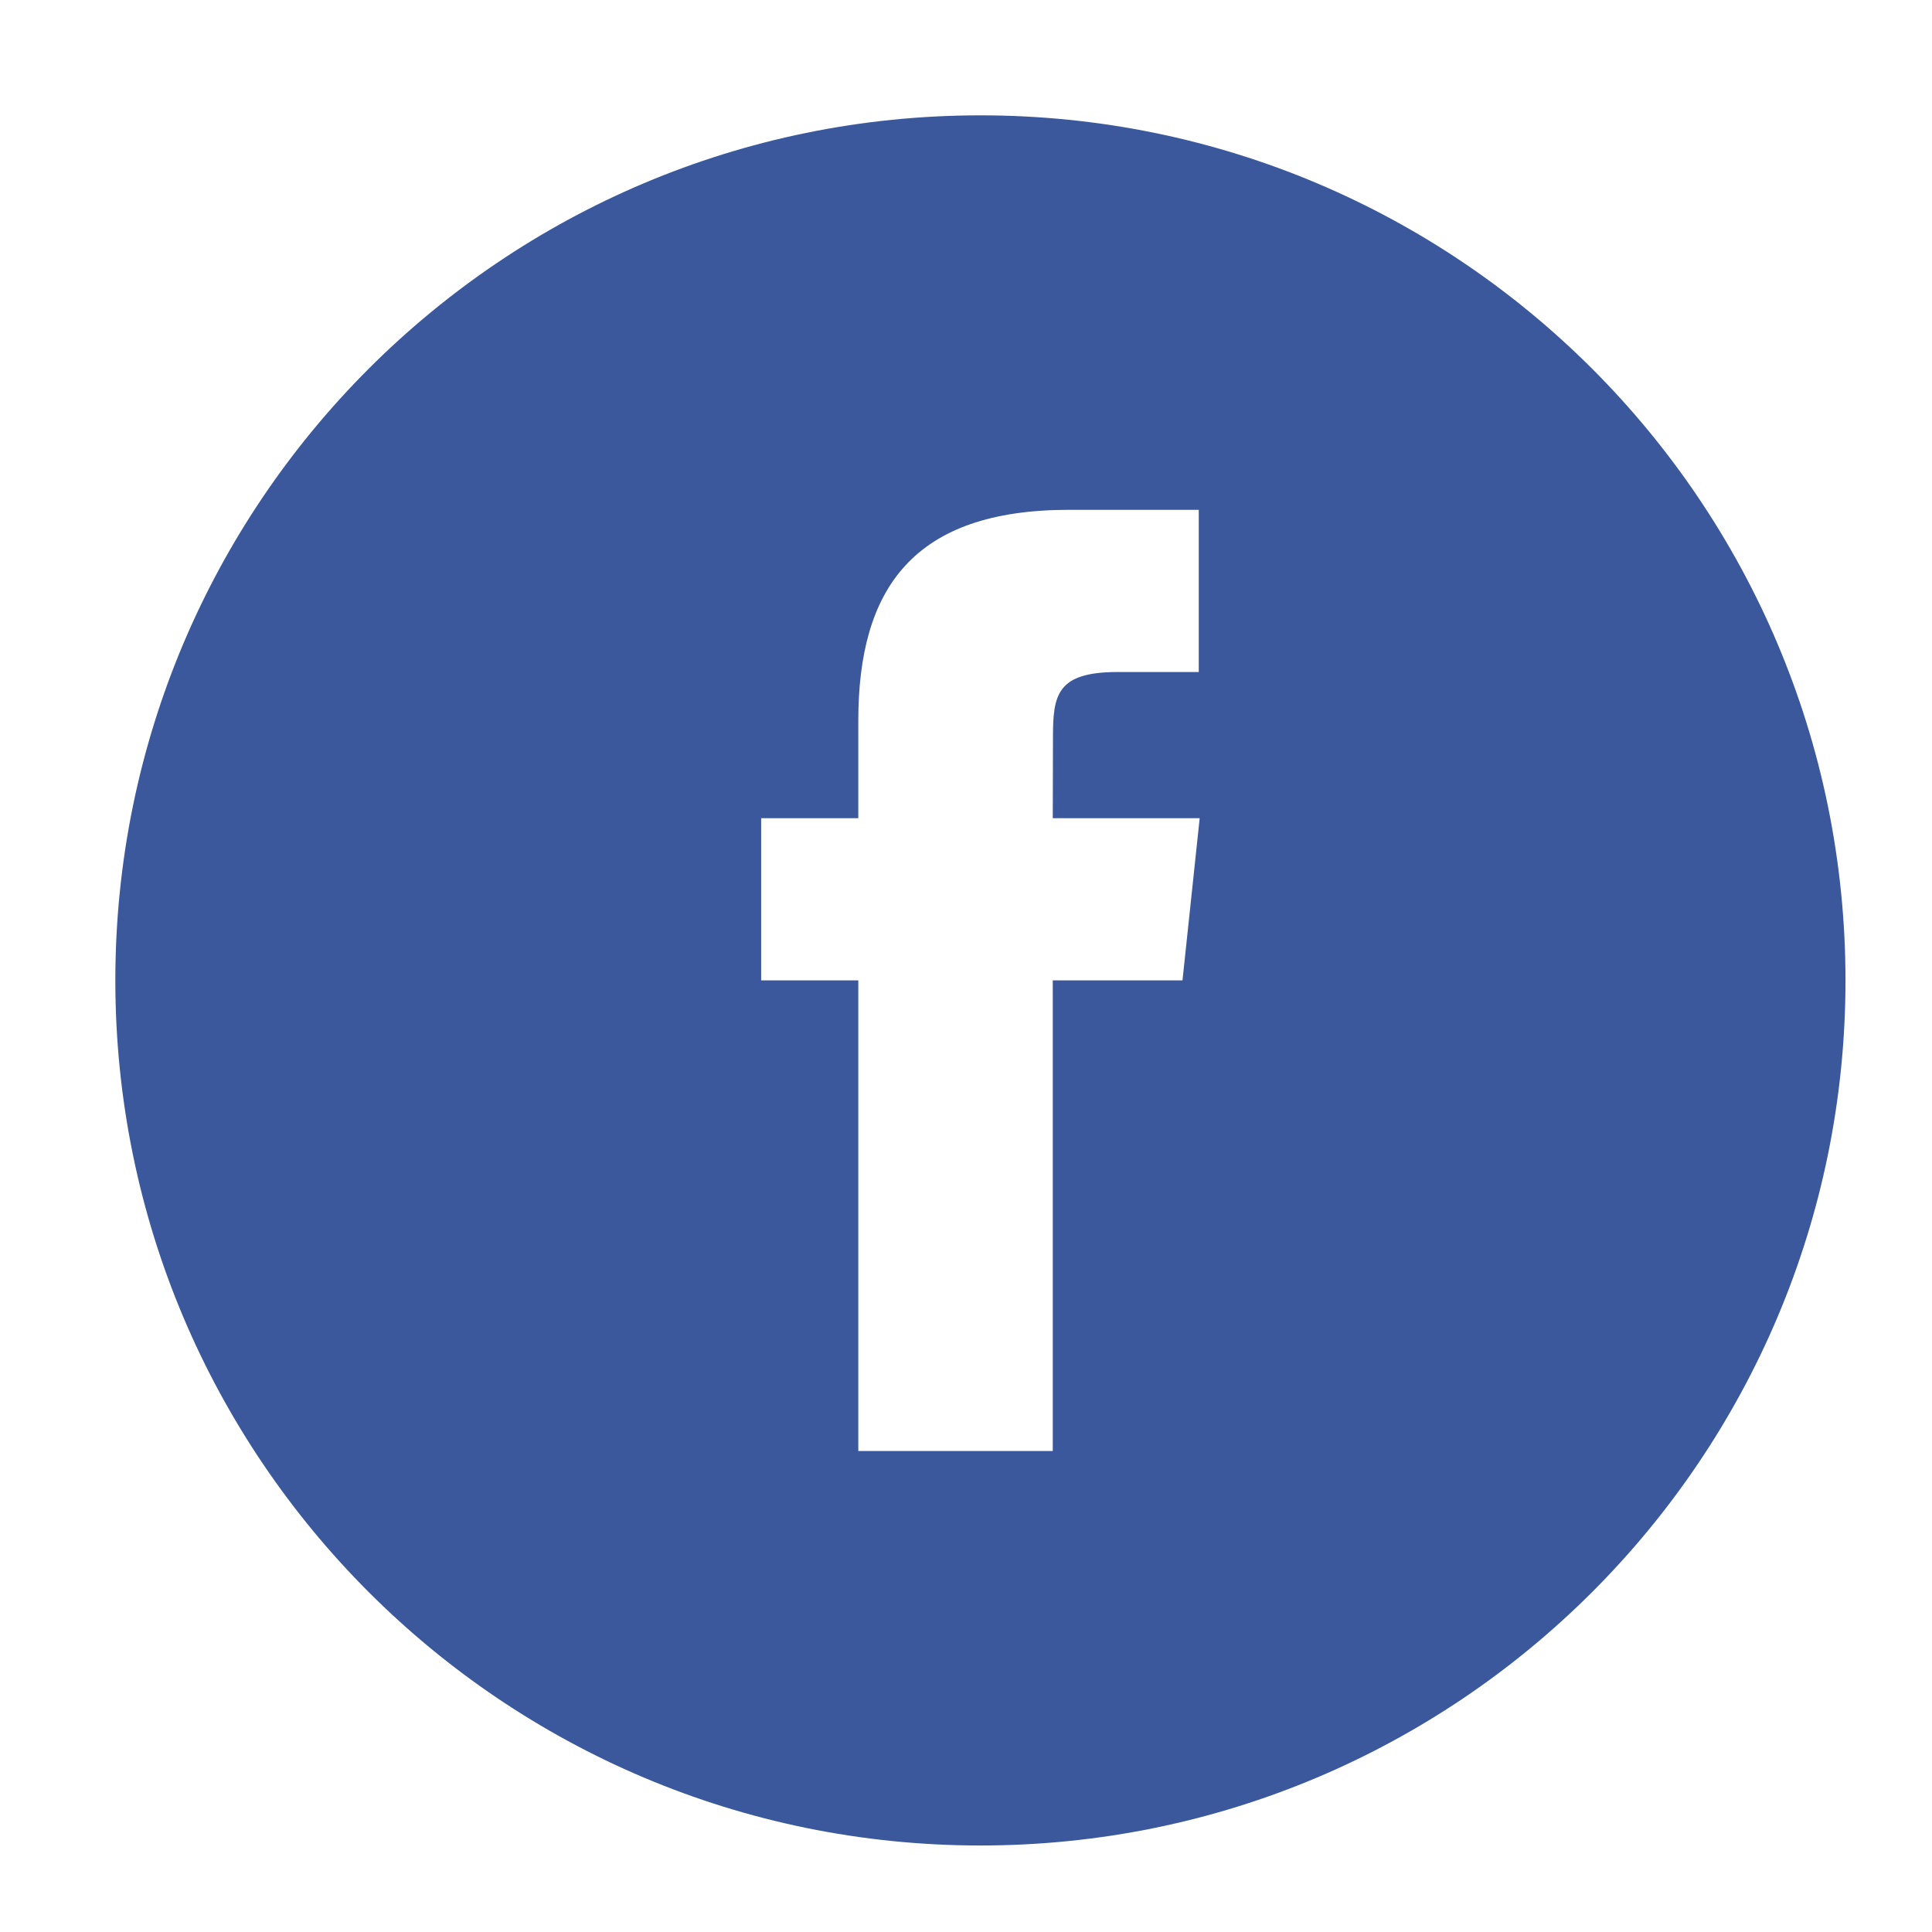
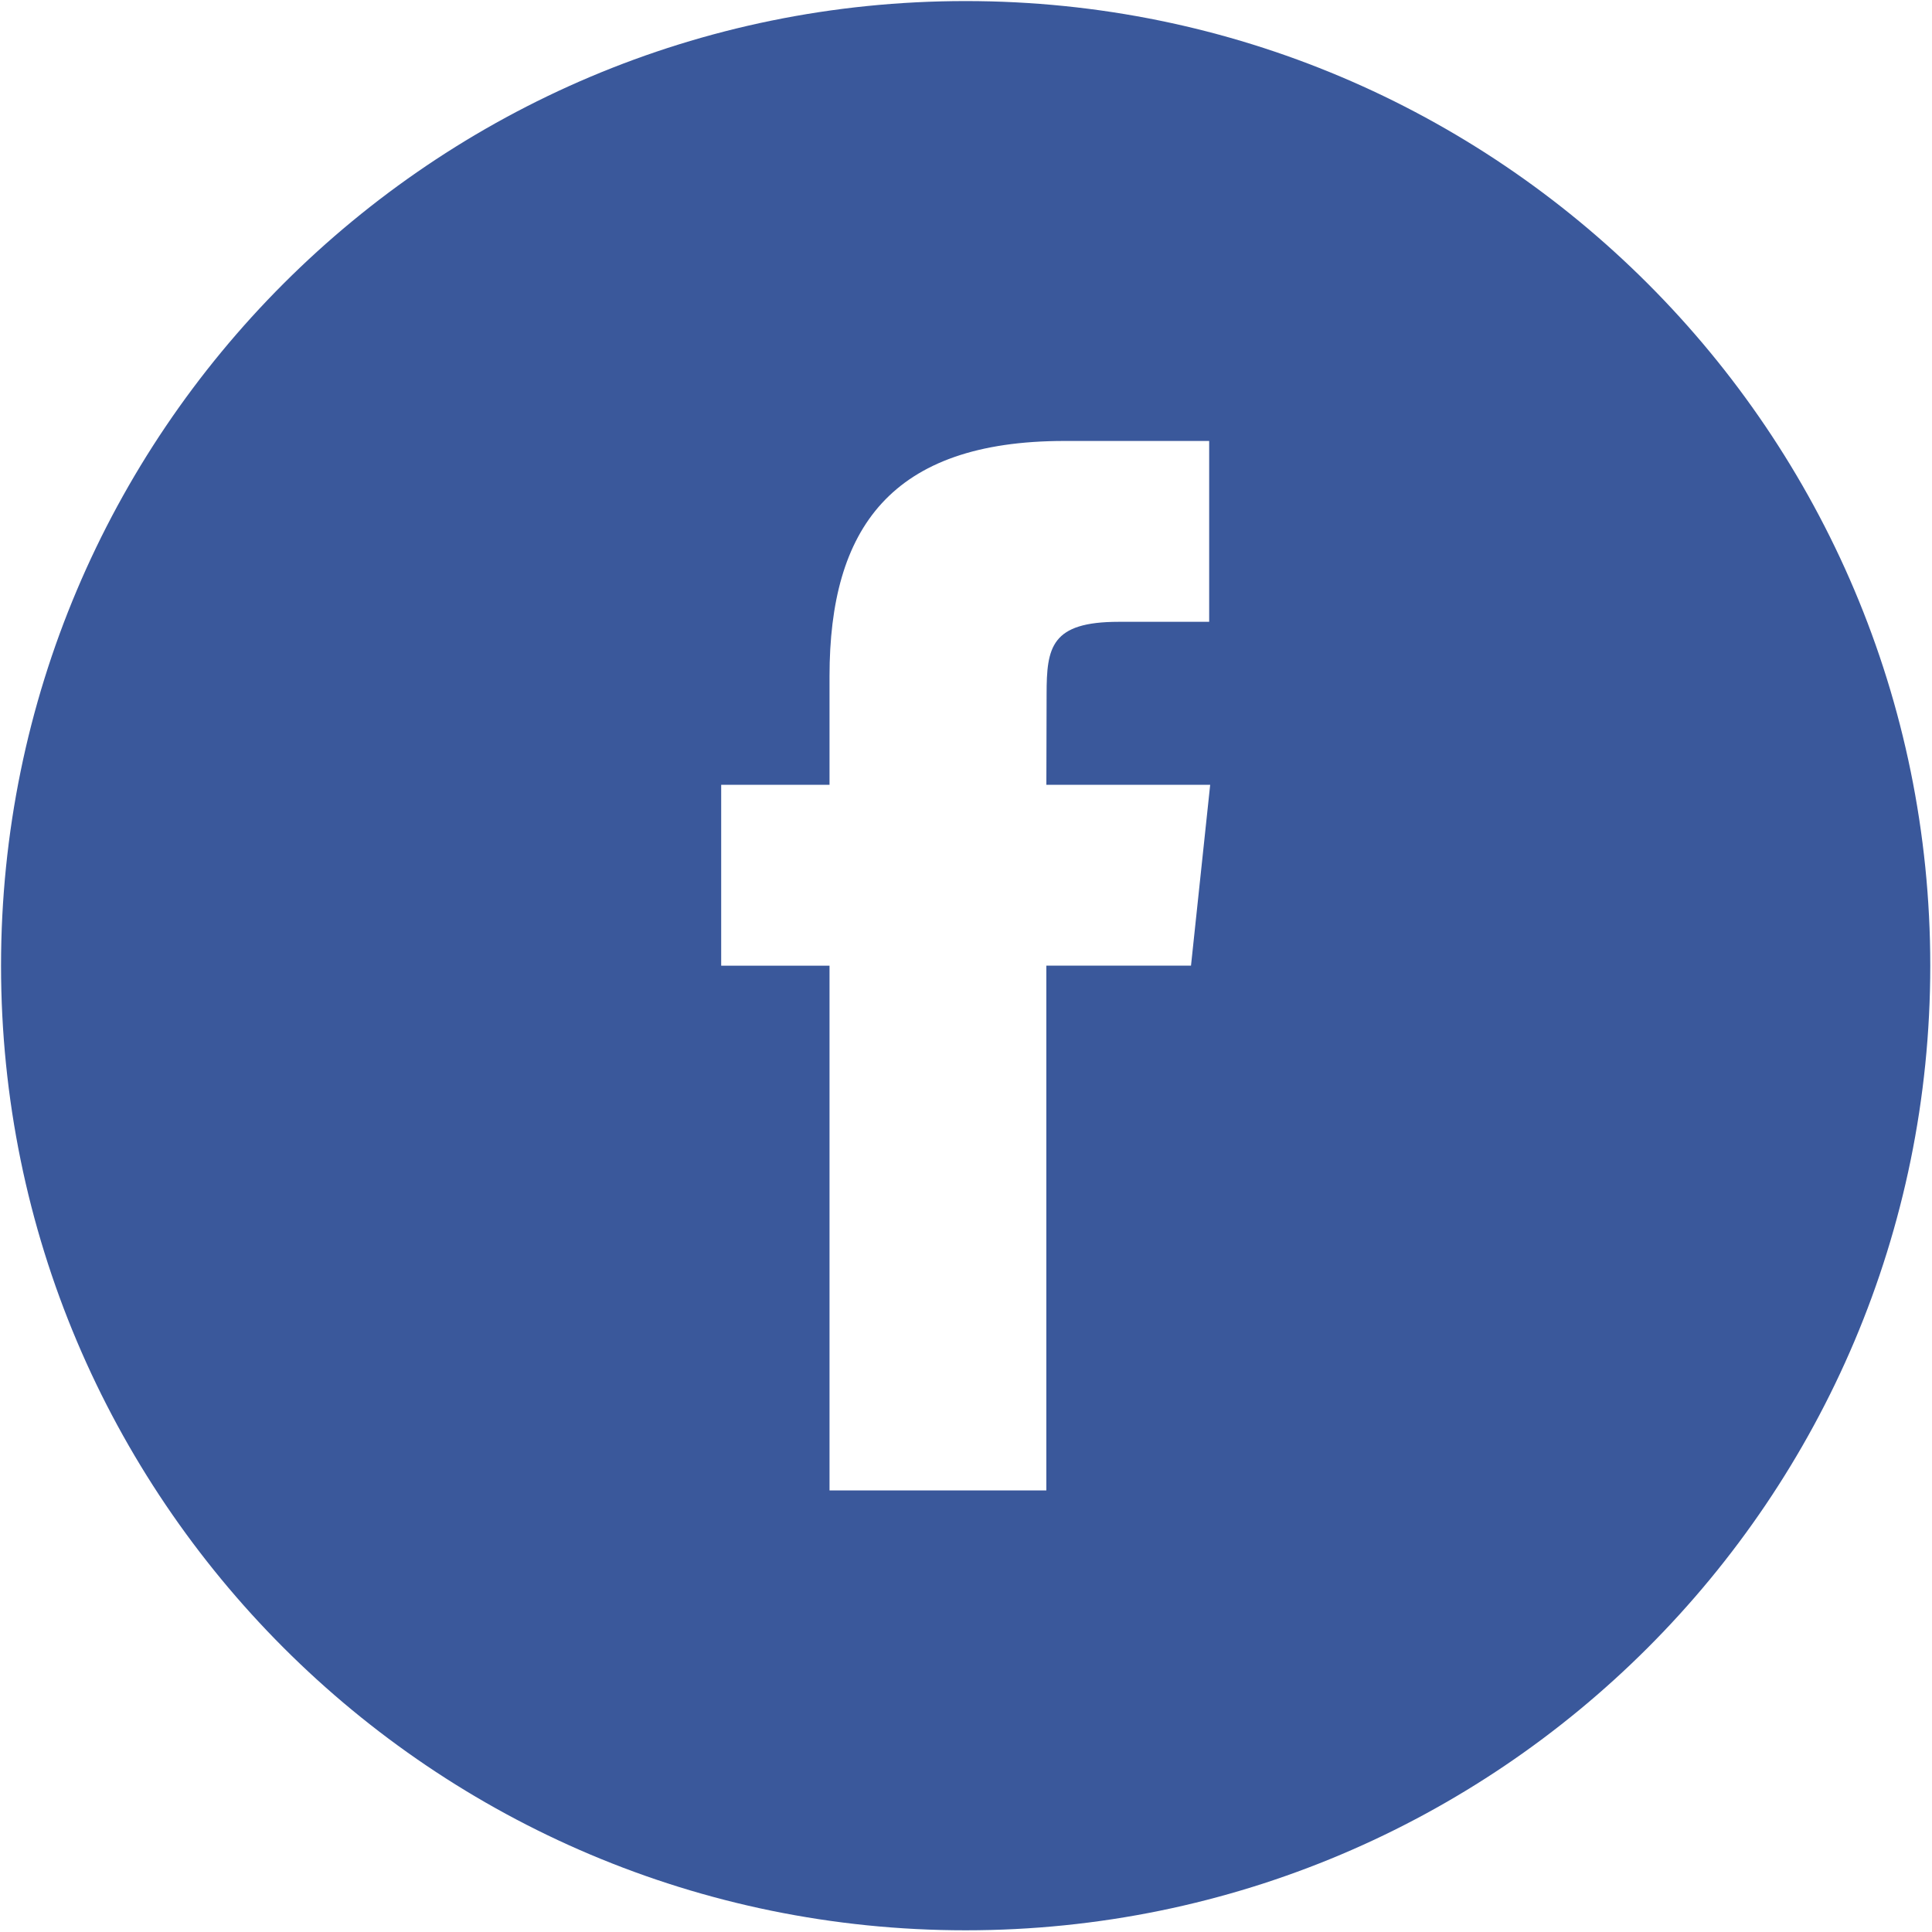
- <svg xmlns="http://www.w3.org/2000/svg" height="67px" id="Layer_1" style="enable-background:new 0 0 67 67;" version="1.1" viewBox="0 0 67 67" width="67px" xml:space="preserve">
-   <path d="M29.765,50.32h6.744V33.998h4.499l0.596-5.624h-5.095  l0.007-2.816c0-1.466,0.14-2.253,2.244-2.253h2.812V17.68h-4.5c-5.405,0-7.307,2.729-7.307,7.317v3.377h-3.369v5.625h3.369V50.32z   M34,64C17.432,64,4,50.568,4,34C4,17.431,17.432,4,34,4s30,13.431,30,30C64,50.568,50.568,64,34,64z" style="fill-rule:evenodd;clip-rule:evenodd;fill:#3A589B;" />
+ <svg xmlns="http://www.w3.org/2000/svg" width="67" height="67">
+   <g>
+     <rect fill="none" id="canvas_background" height="402" width="582" y="-1" x="-1" />
+   </g>
+   <g>
+     <path stroke="null" id="fs" fill-rule="evenodd" clip-rule="evenodd" fill="#3A589B" d="m28.766,51.687l7.52,0l0,-18.2l5.017,0l0.665,-6.271l-5.681,0l0.008,-3.14c0,-1.635 0.156,-2.512 2.502,-2.512l3.136,0l0,-6.272l-5.018,0c-6.027,0 -8.148,3.043 -8.148,8.159l0,3.766l-3.757,0l0,6.272l3.757,0l0,18.199zm4.722,15.254c-18.475,0 -33.452,-14.978 -33.452,-33.452c0,-18.476 14.978,-33.452 33.452,-33.452s33.452,14.977 33.452,33.452c0,18.475 -14.978,33.452 -33.452,33.452z" />
+   </g>
</svg>
